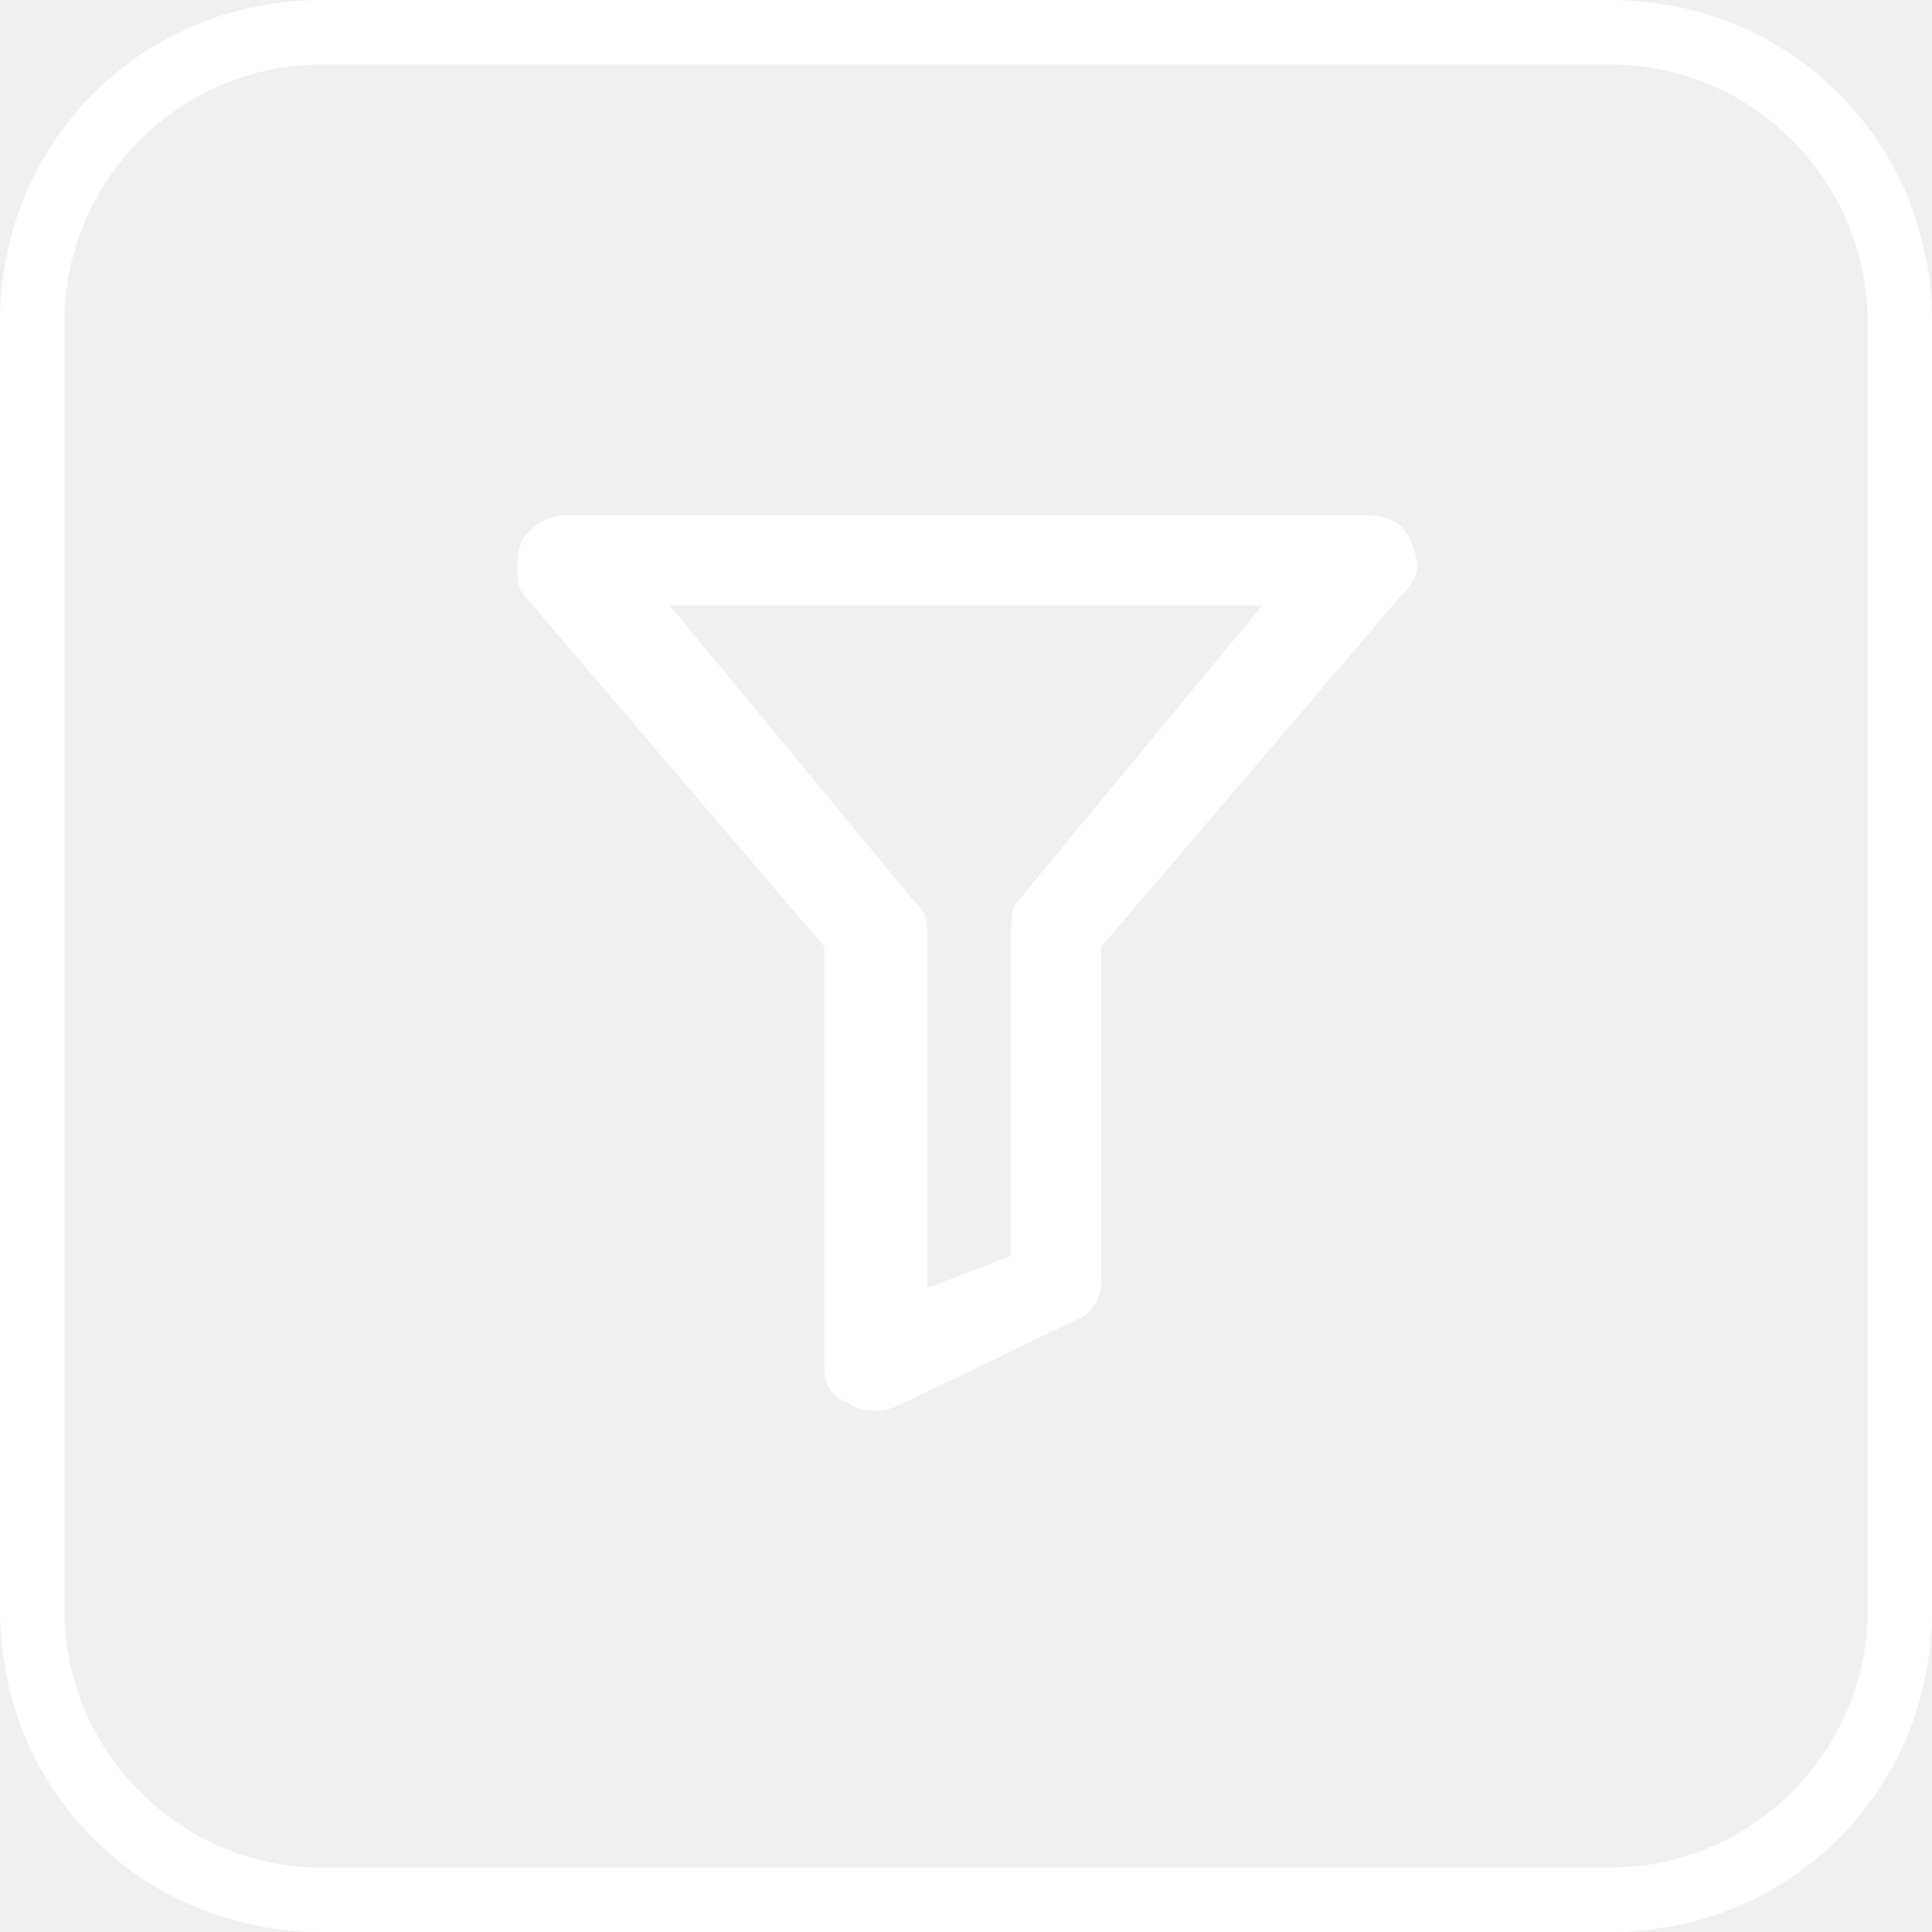
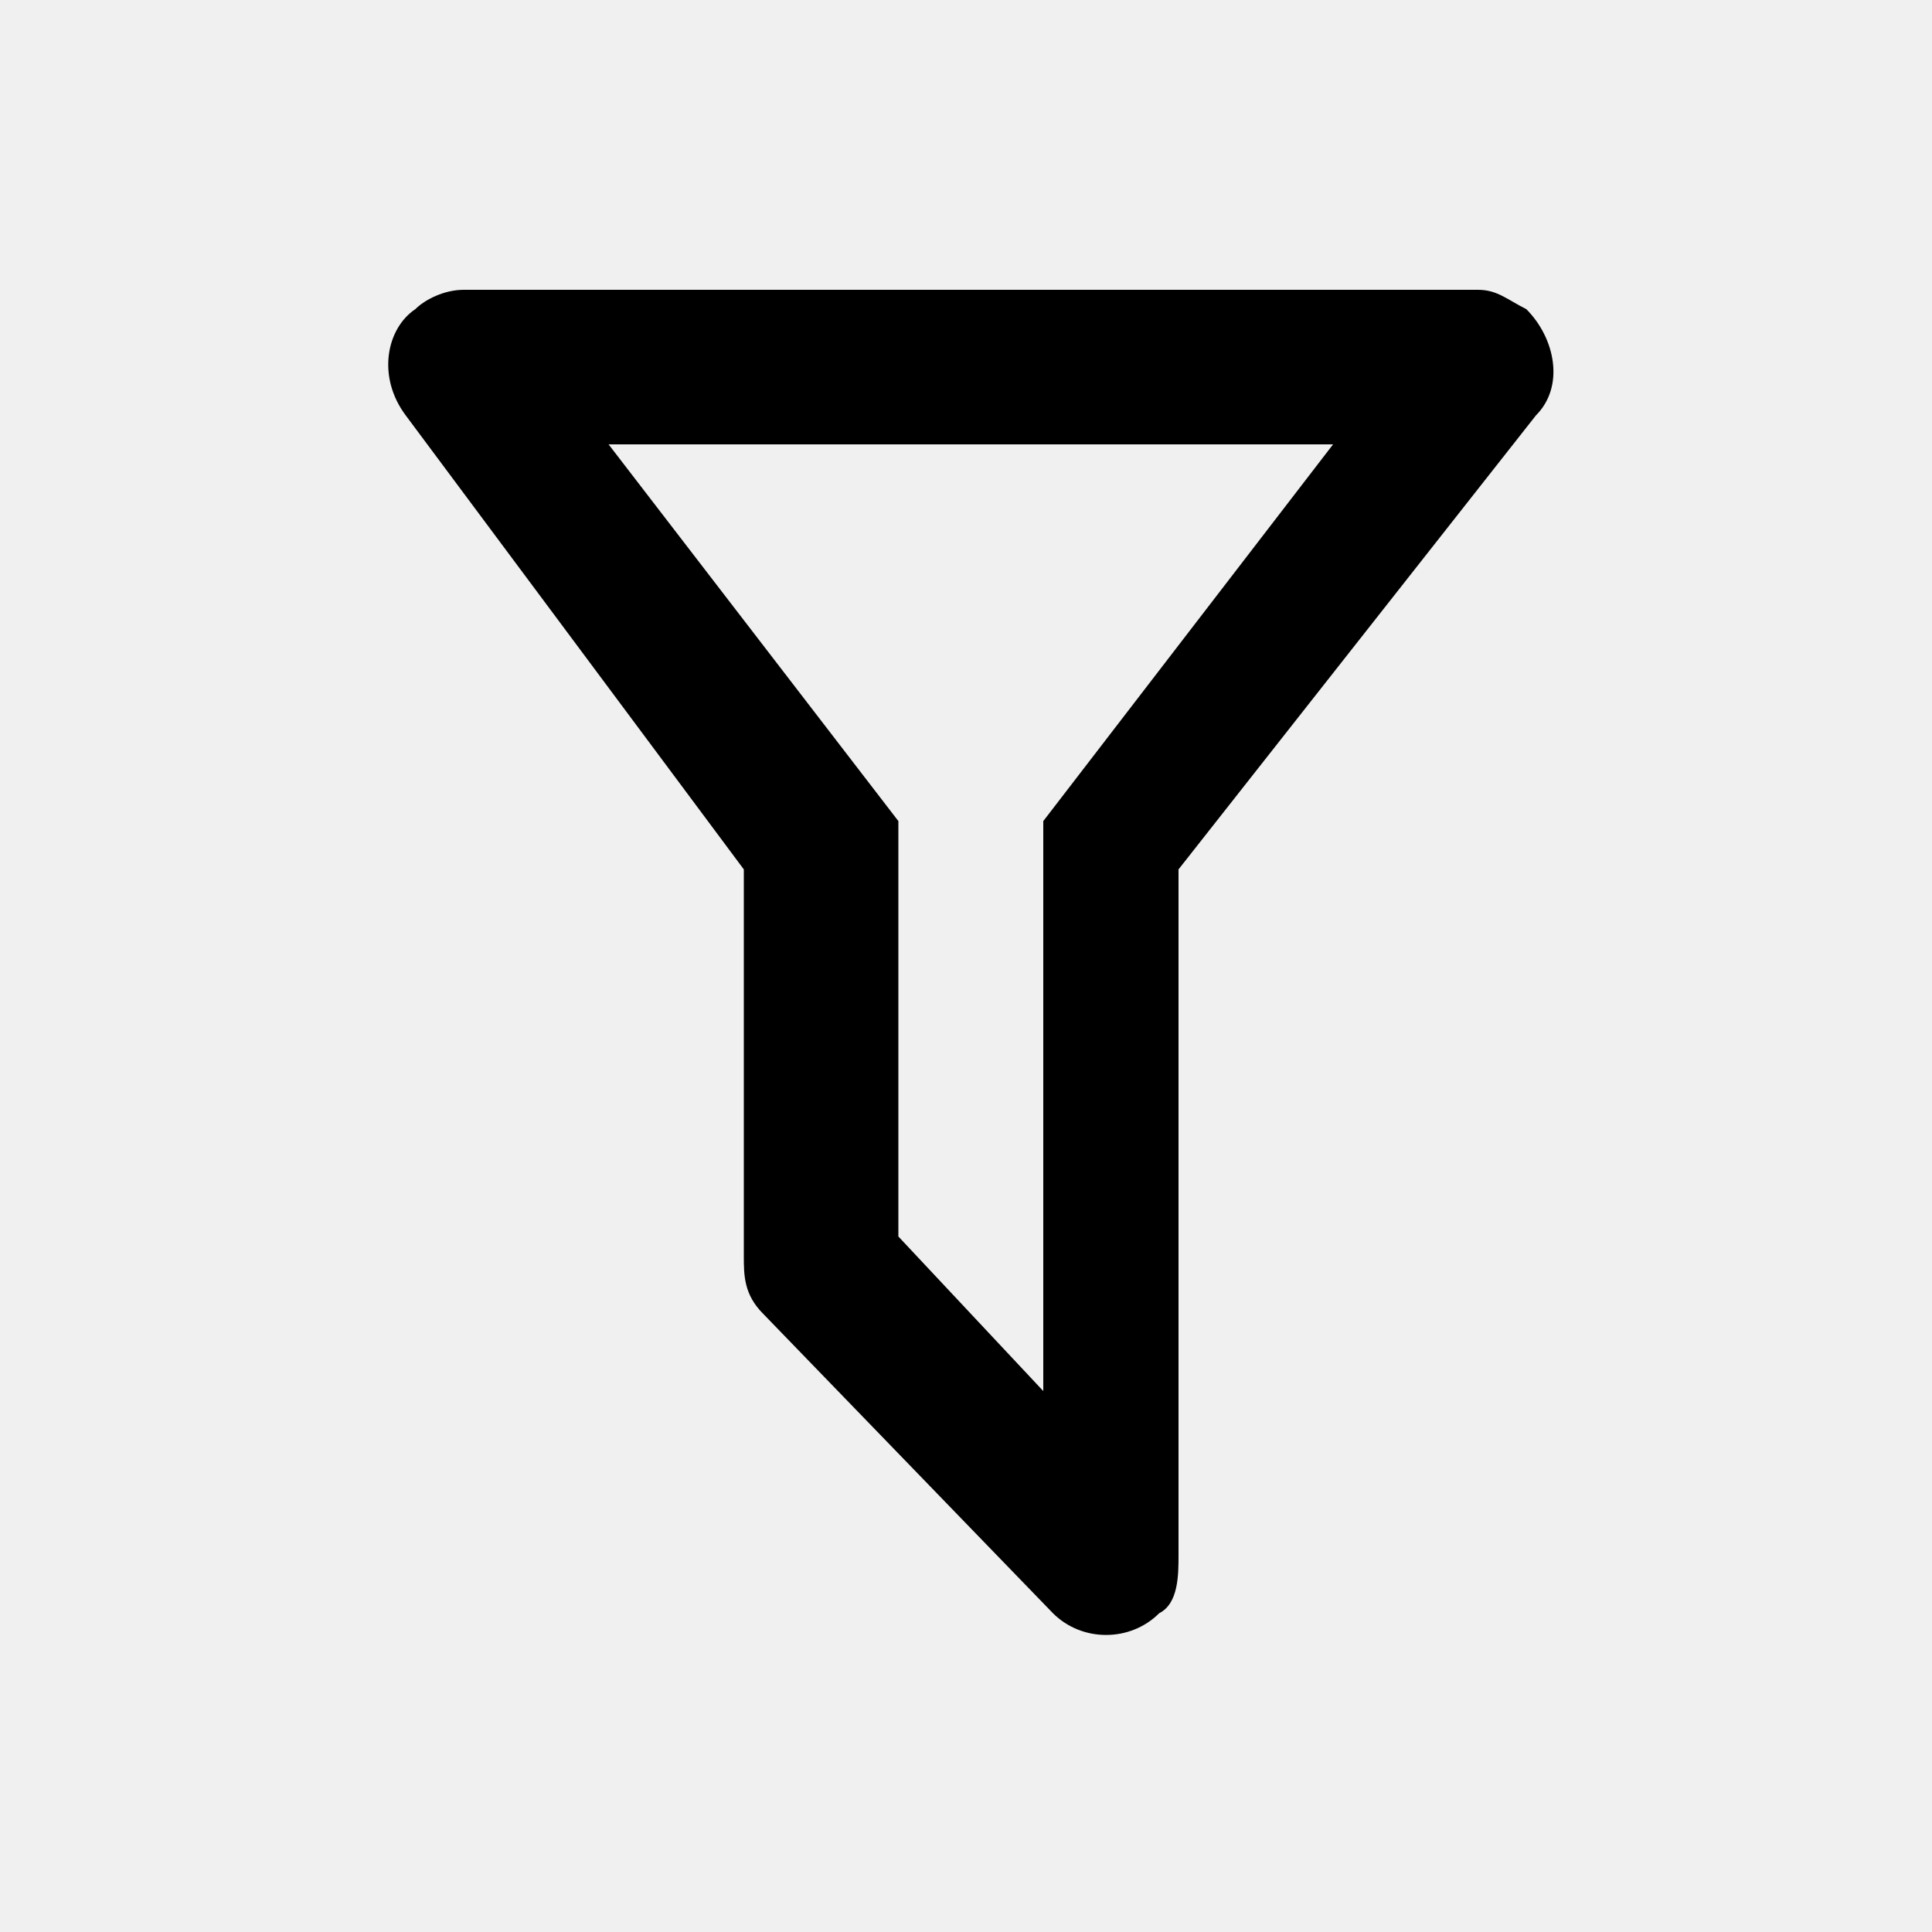
- <svg xmlns="http://www.w3.org/2000/svg" version="1.1" id="Layer_1" x="0px" y="0px" viewBox="0 0 30 30" style="enable-background:new 0 0 30 30;" xml:space="preserve" fill="#FFFFFF">
+ <svg xmlns="http://www.w3.org/2000/svg" version="1.1" id="Layer_1" x="0px" y="0px" viewBox="0 0 20 20" style="enable-background:new 0 0 20 20;" xml:space="preserve">
+   <style type="text/css">
+ 	.st0{fill:none;}
+ </style>
  <g>
-     <path d="M25,0H5C2.2,0,0,2.2,0,5v20c0,2.8,2.2,5,5,5h20c2.8,0,5-2.2,5-5V5C30,2.2,27.8,0,25,0z M29,25c0,2.2-1.8,4-4,4H5   c-2.2,0-4-1.8-4-4V5c0-2.2,1.8-4,4-4h20c2.2,0,4,1.8,4,4V25z M21.9,8.4C21.8,8.1,21.5,8,21.2,8H8.8C8.5,8,8.2,8.2,8.1,8.4   C8,8.7,8,9,8.1,9.2l4.7,5.5v6.5c0,0.3,0.1,0.5,0.4,0.6c0.1,0.1,0.3,0.1,0.4,0.1c0.1,0,0.2,0,0.4-0.1l2.7-1.3   c0.3-0.1,0.4-0.4,0.4-0.6v-5.2l4.7-5.5C22,9,22.1,8.8,21.9,8.4z M14.2,14l-3.8-4.6h9.2L15.8,14c-0.1,0.1-0.1,0.3-0.1,0.5v5L14.4,20   v-5.5C14.4,14.3,14.4,14.2,14.2,14z" />
+     <path class="st0" d="M20,20H0V0h20V20z" />
+     <path d="M12.2,16.1c0,0.2,0,0.5-0.2,0.6c-0.3,0.3-0.8,0.3-1.1,0l-3-3.1c-0.2-0.2-0.2-0.4-0.2-0.6V9L4.2,4.3C3.9,3.9,4,3.4,4.3,3.2   C4.4,3.1,4.6,3,4.8,3l0,0h10.5l0,0c0.2,0,0.3,0.1,0.5,0.2c0.3,0.3,0.4,0.8,0.1,1.1L12.2,9V16.1 M6.3,4.6l3,3.9v4.3l1.5,1.6V8.5   l3-3.9H6.3z" />
  </g>
</svg>
